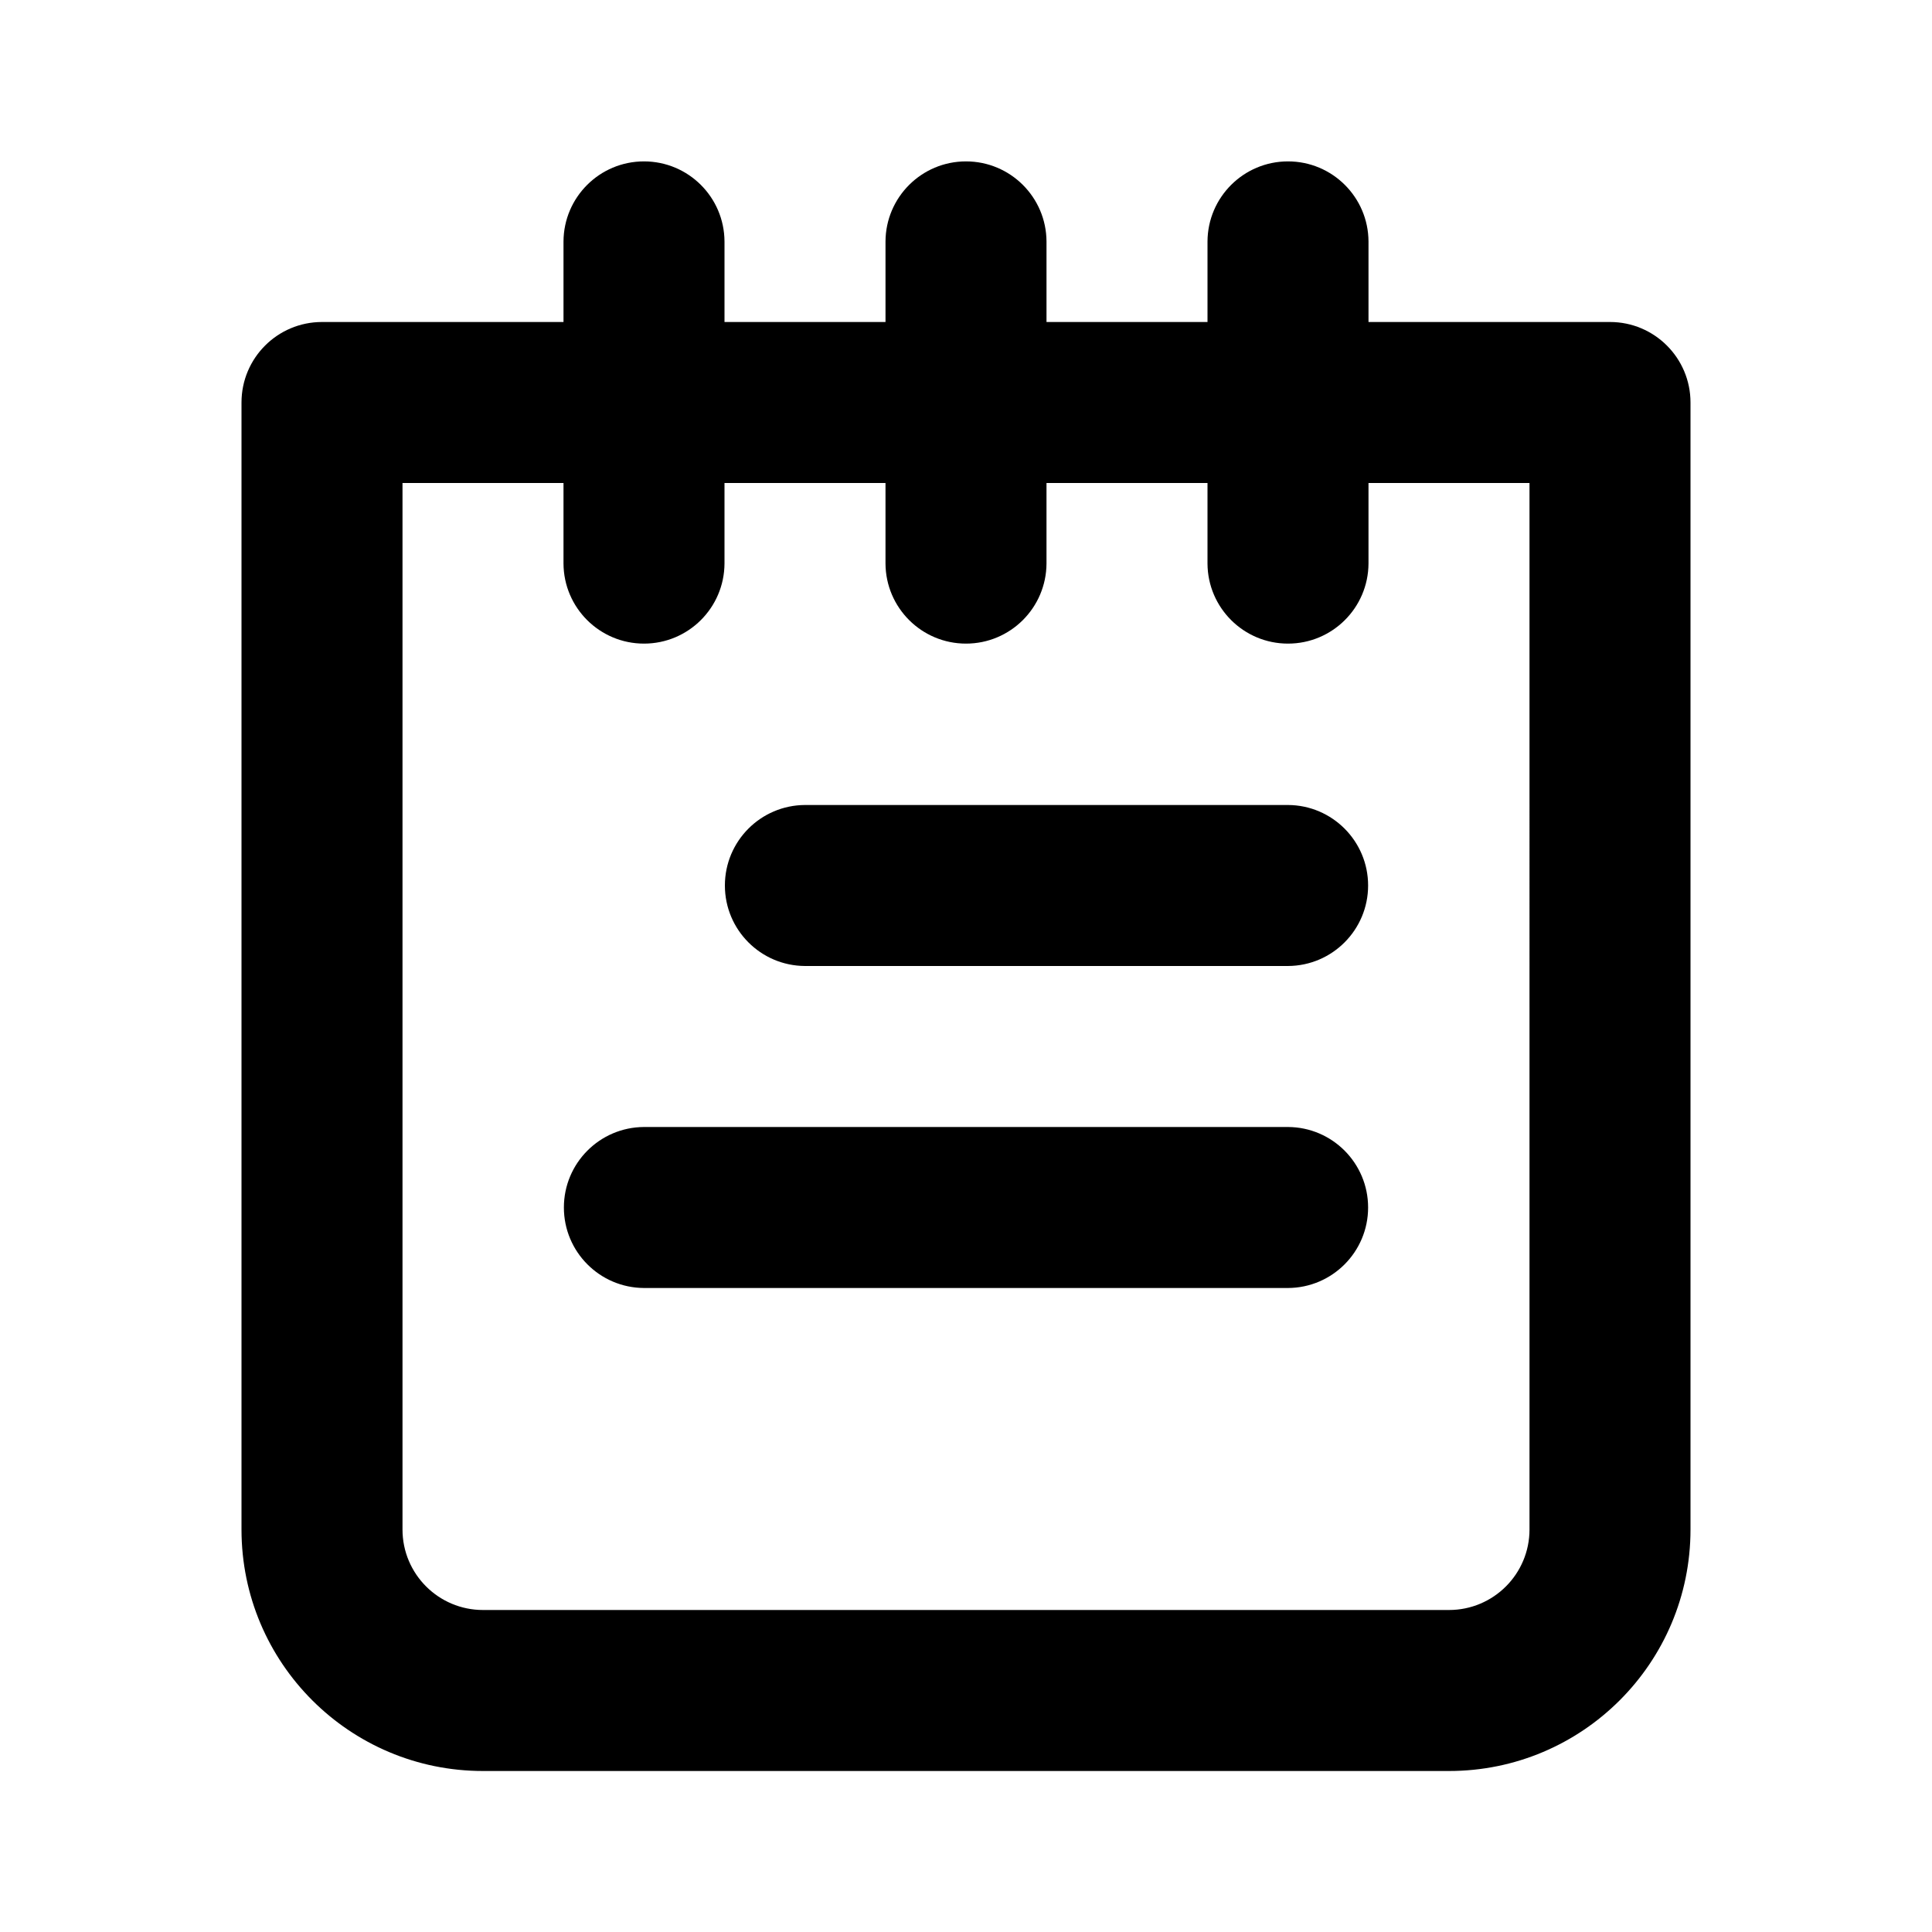
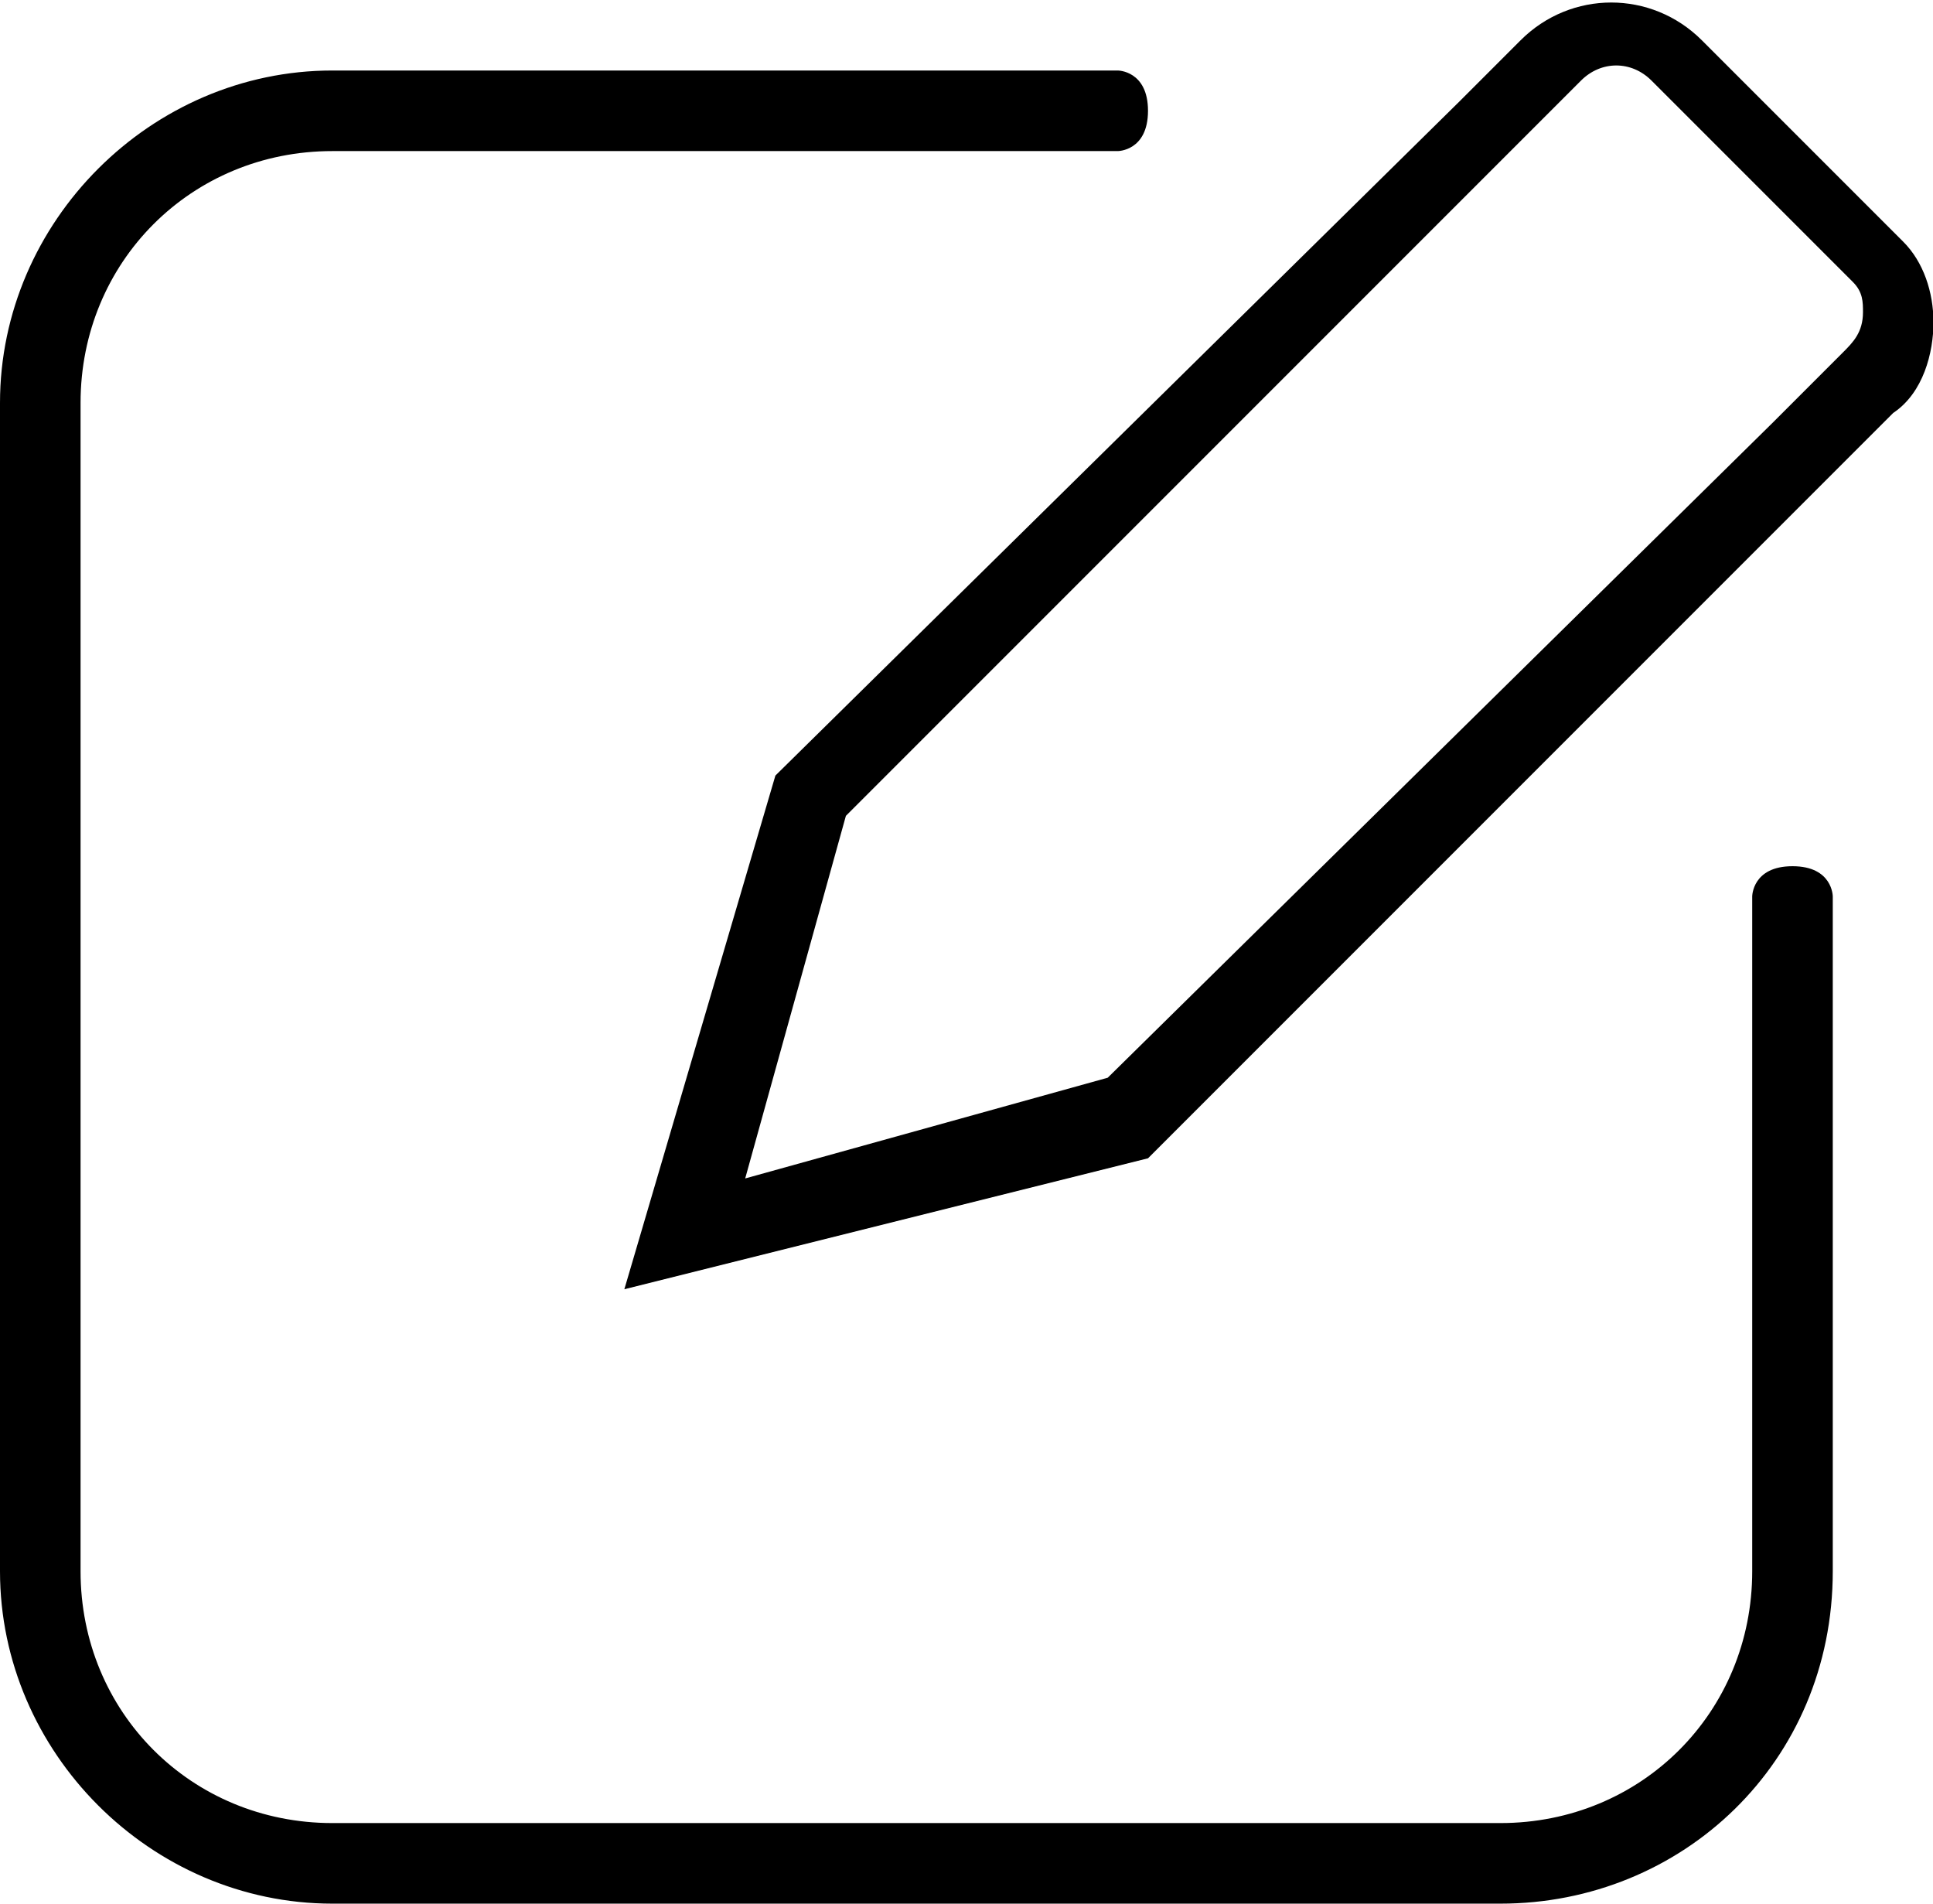
- <svg xmlns="http://www.w3.org/2000/svg" t="1680424369466" class="icon" viewBox="0 0 1024 1024" version="1.1" p-id="5311" width="200" height="200">
-   <path d="M682.667 597.333H341.333a42.667 42.667 0 0 0 0 85.333h341.333a42.667 42.667 0 0 0 0-85.333z m0-170.667h-256a42.667 42.667 0 0 0 0 85.333h256a42.667 42.667 0 0 0 0-85.333z m170.667-256h-128V128a42.667 42.667 0 0 0-85.333 0v42.667h-85.333V128a42.667 42.667 0 0 0-85.333 0v42.667H384V128a42.667 42.667 0 0 0-85.333 0v42.667H170.667a42.667 42.667 0 0 0-42.667 42.667v597.333a128 128 0 0 0 128 128h512a128 128 0 0 0 128-128V213.333a42.667 42.667 0 0 0-42.667-42.667z m-42.667 640a42.667 42.667 0 0 1-42.667 42.667H256a42.667 42.667 0 0 1-42.667-42.667V256h85.333v42.667a42.667 42.667 0 0 0 85.333 0V256h85.333v42.667a42.667 42.667 0 0 0 85.333 0V256h85.333v42.667a42.667 42.667 0 0 0 85.333 0V256h85.333z" p-id="5312" />
+ <svg xmlns="http://www.w3.org/2000/svg" t="1651075400059" class="icon" viewBox="0 0 1040 1024" version="1.1" p-id="2117" width="203.125" height="200">
+   <defs>
+     <style type="text/css">@font-face { font-family: feedback-iconfont; src: url("//at.alicdn.com/t/font_1031158_u69w8yhxdu.woff2?t=1630033759944") format("woff2"), url("//at.alicdn.com/t/font_1031158_u69w8yhxdu.woff?t=1630033759944") format("woff"), url("//at.alicdn.com/t/font_1031158_u69w8yhxdu.ttf?t=1630033759944") format("truetype"); }
+ </style>
+   </defs>
+   <path d="M807.28 1024H178.794c-97.524 0-178.794-81.27-178.794-178.794V216.72C0 119.196 81.27 37.926 178.794 37.926h422.603s16.254 0 16.254 21.672-16.254 21.672-16.254 21.672H178.794C102.942 81.27 43.344 140.868 43.344 216.72v628.487c0 75.852 59.598 135.45 135.45 135.45h628.487c75.852 0 135.45-59.598 135.45-135.45V482.201s0-16.254 21.672-16.254 21.672 16.254 21.672 16.254v363.005c0 102.942-81.27 178.794-178.794 178.794z m-471.365-330.497l81.27-276.317L785.608 54.18l32.508-32.508c27.09-27.09 70.434-27.09 97.524 0l108.36 108.36c10.836 10.836 16.254 27.09 16.254 43.344 0 16.254-5.418 37.926-21.672 48.762l-65.016 65.016-335.915 335.915-281.735 70.434z m119.196-254.646l-54.18 195.048 195.048-54.18 357.587-352.169 37.926-37.926c5.418-5.418 10.836-10.836 10.836-21.672 0-5.418 0-10.836-5.418-16.254l-108.36-108.36c-10.836-10.836-27.09-10.836-37.926 0L785.608 108.36 455.111 438.857z" p-id="2118" />
</svg>
